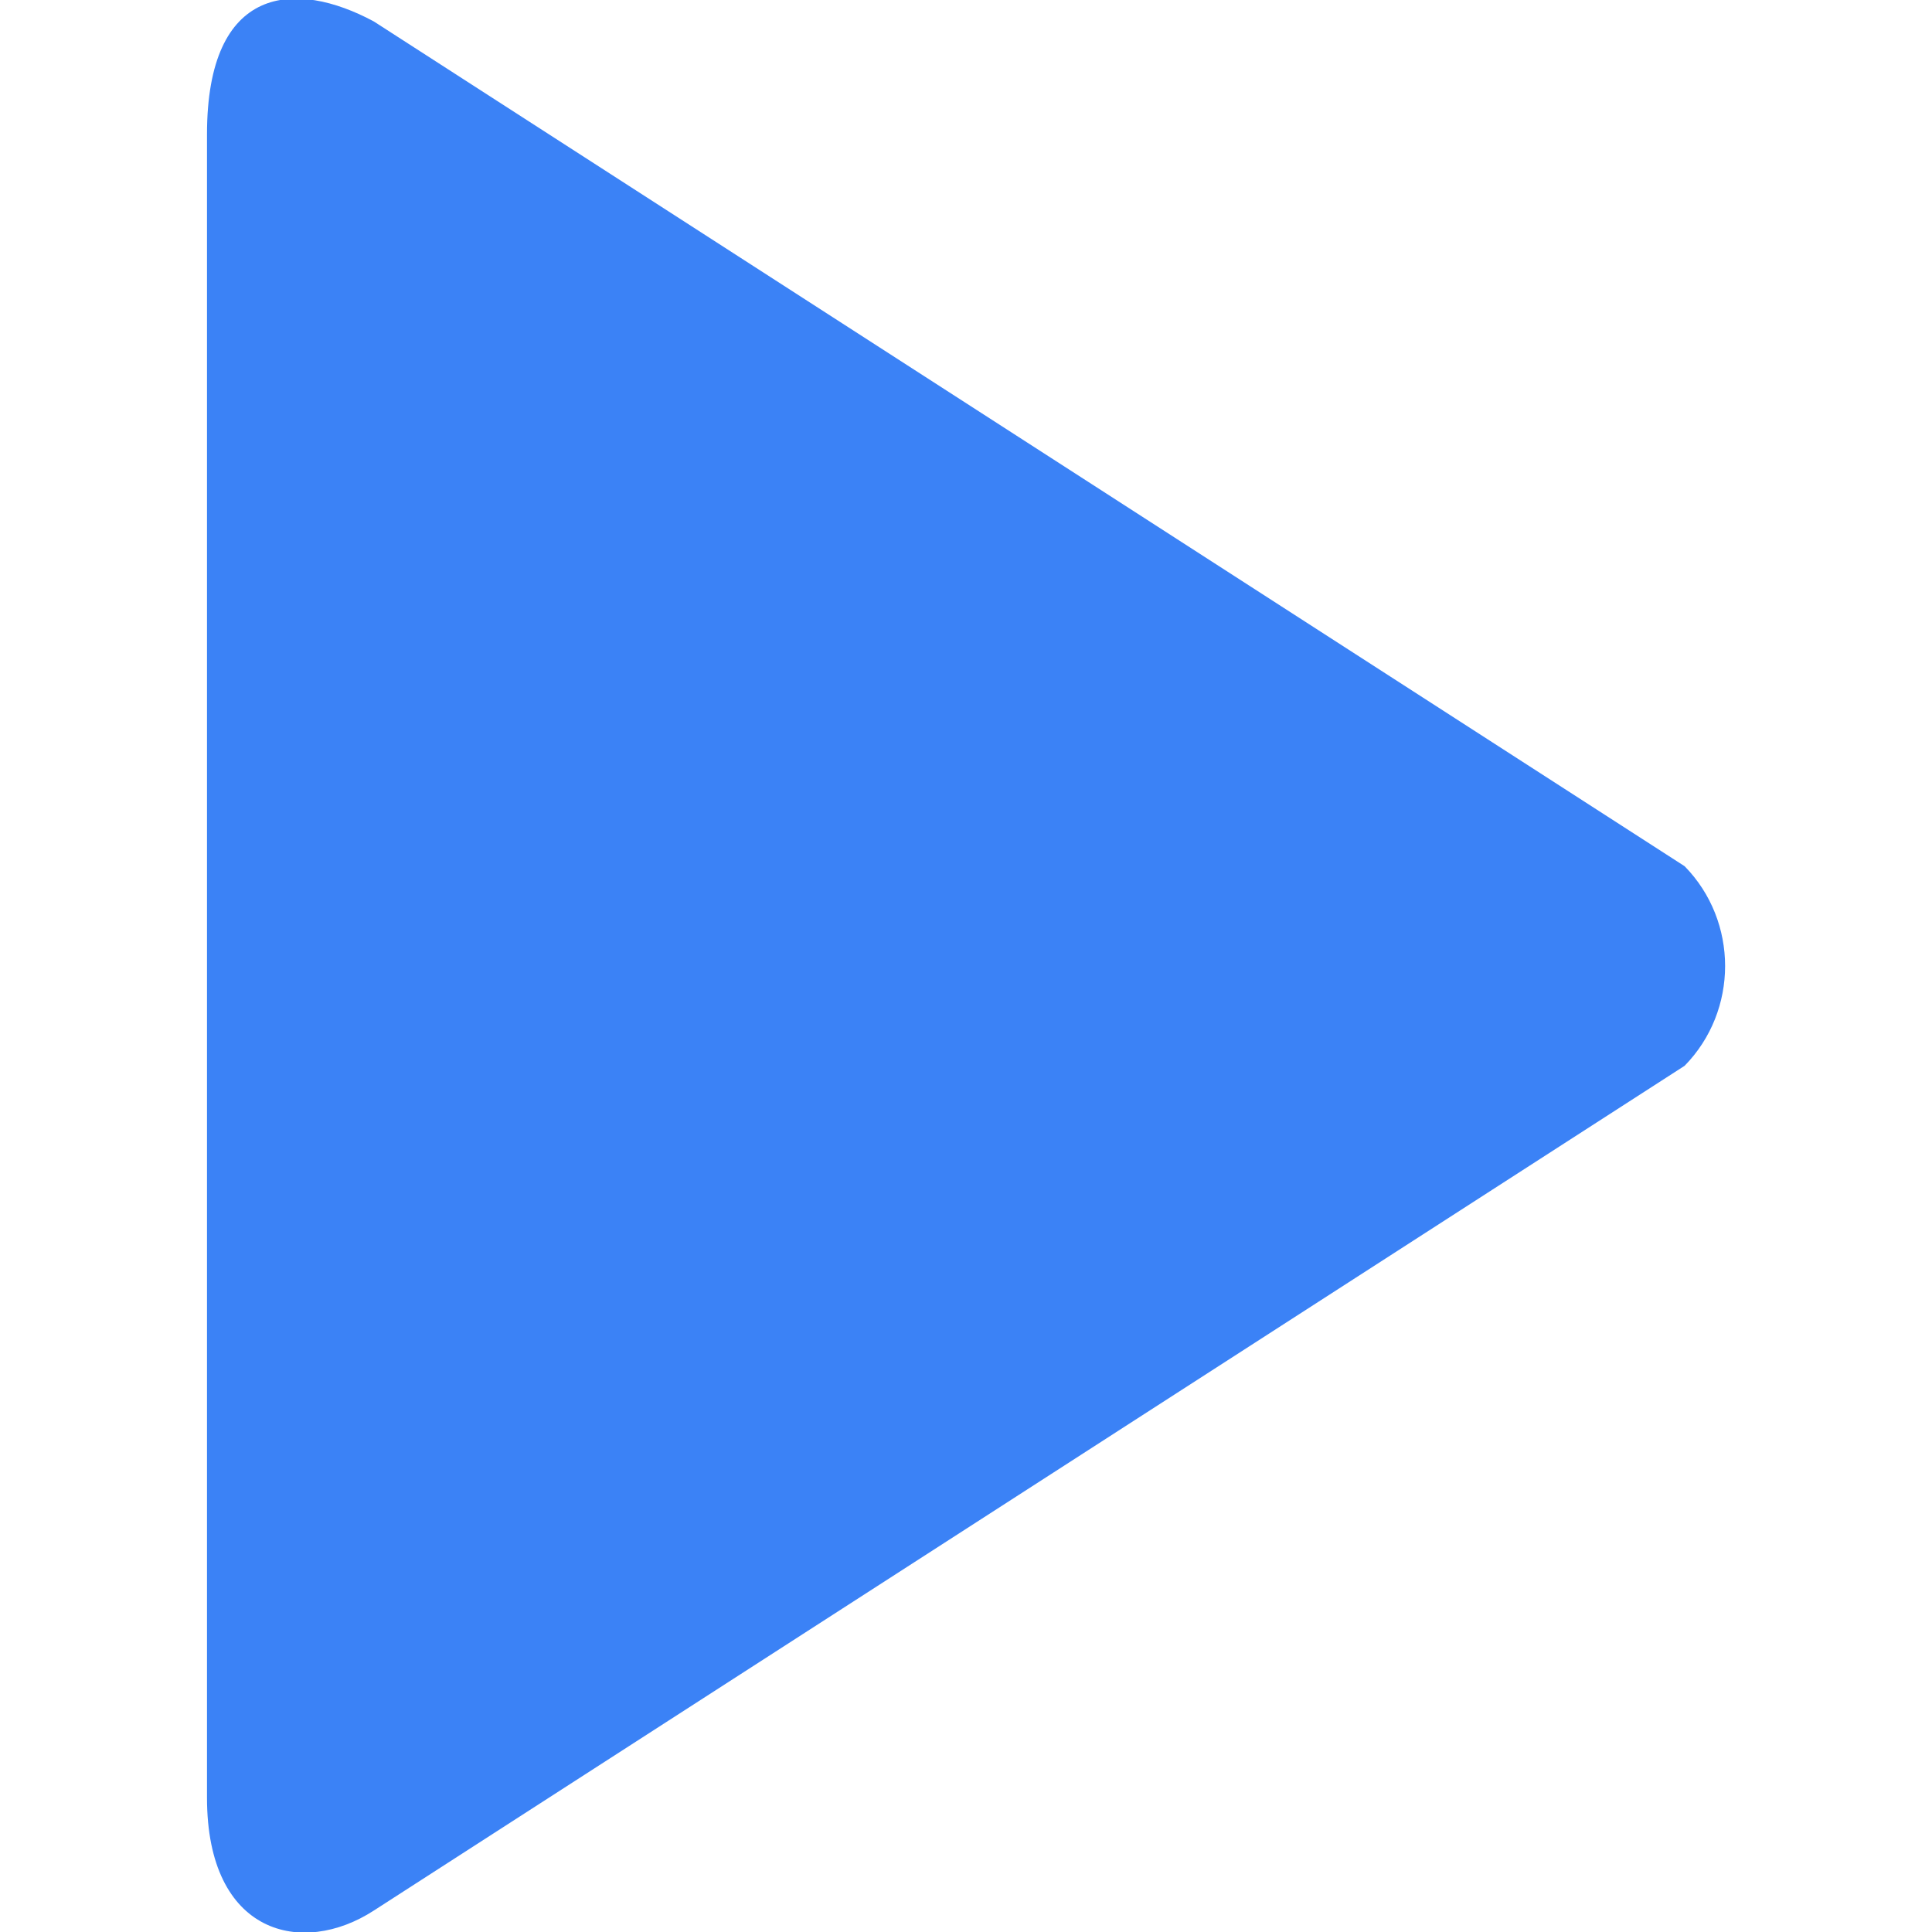
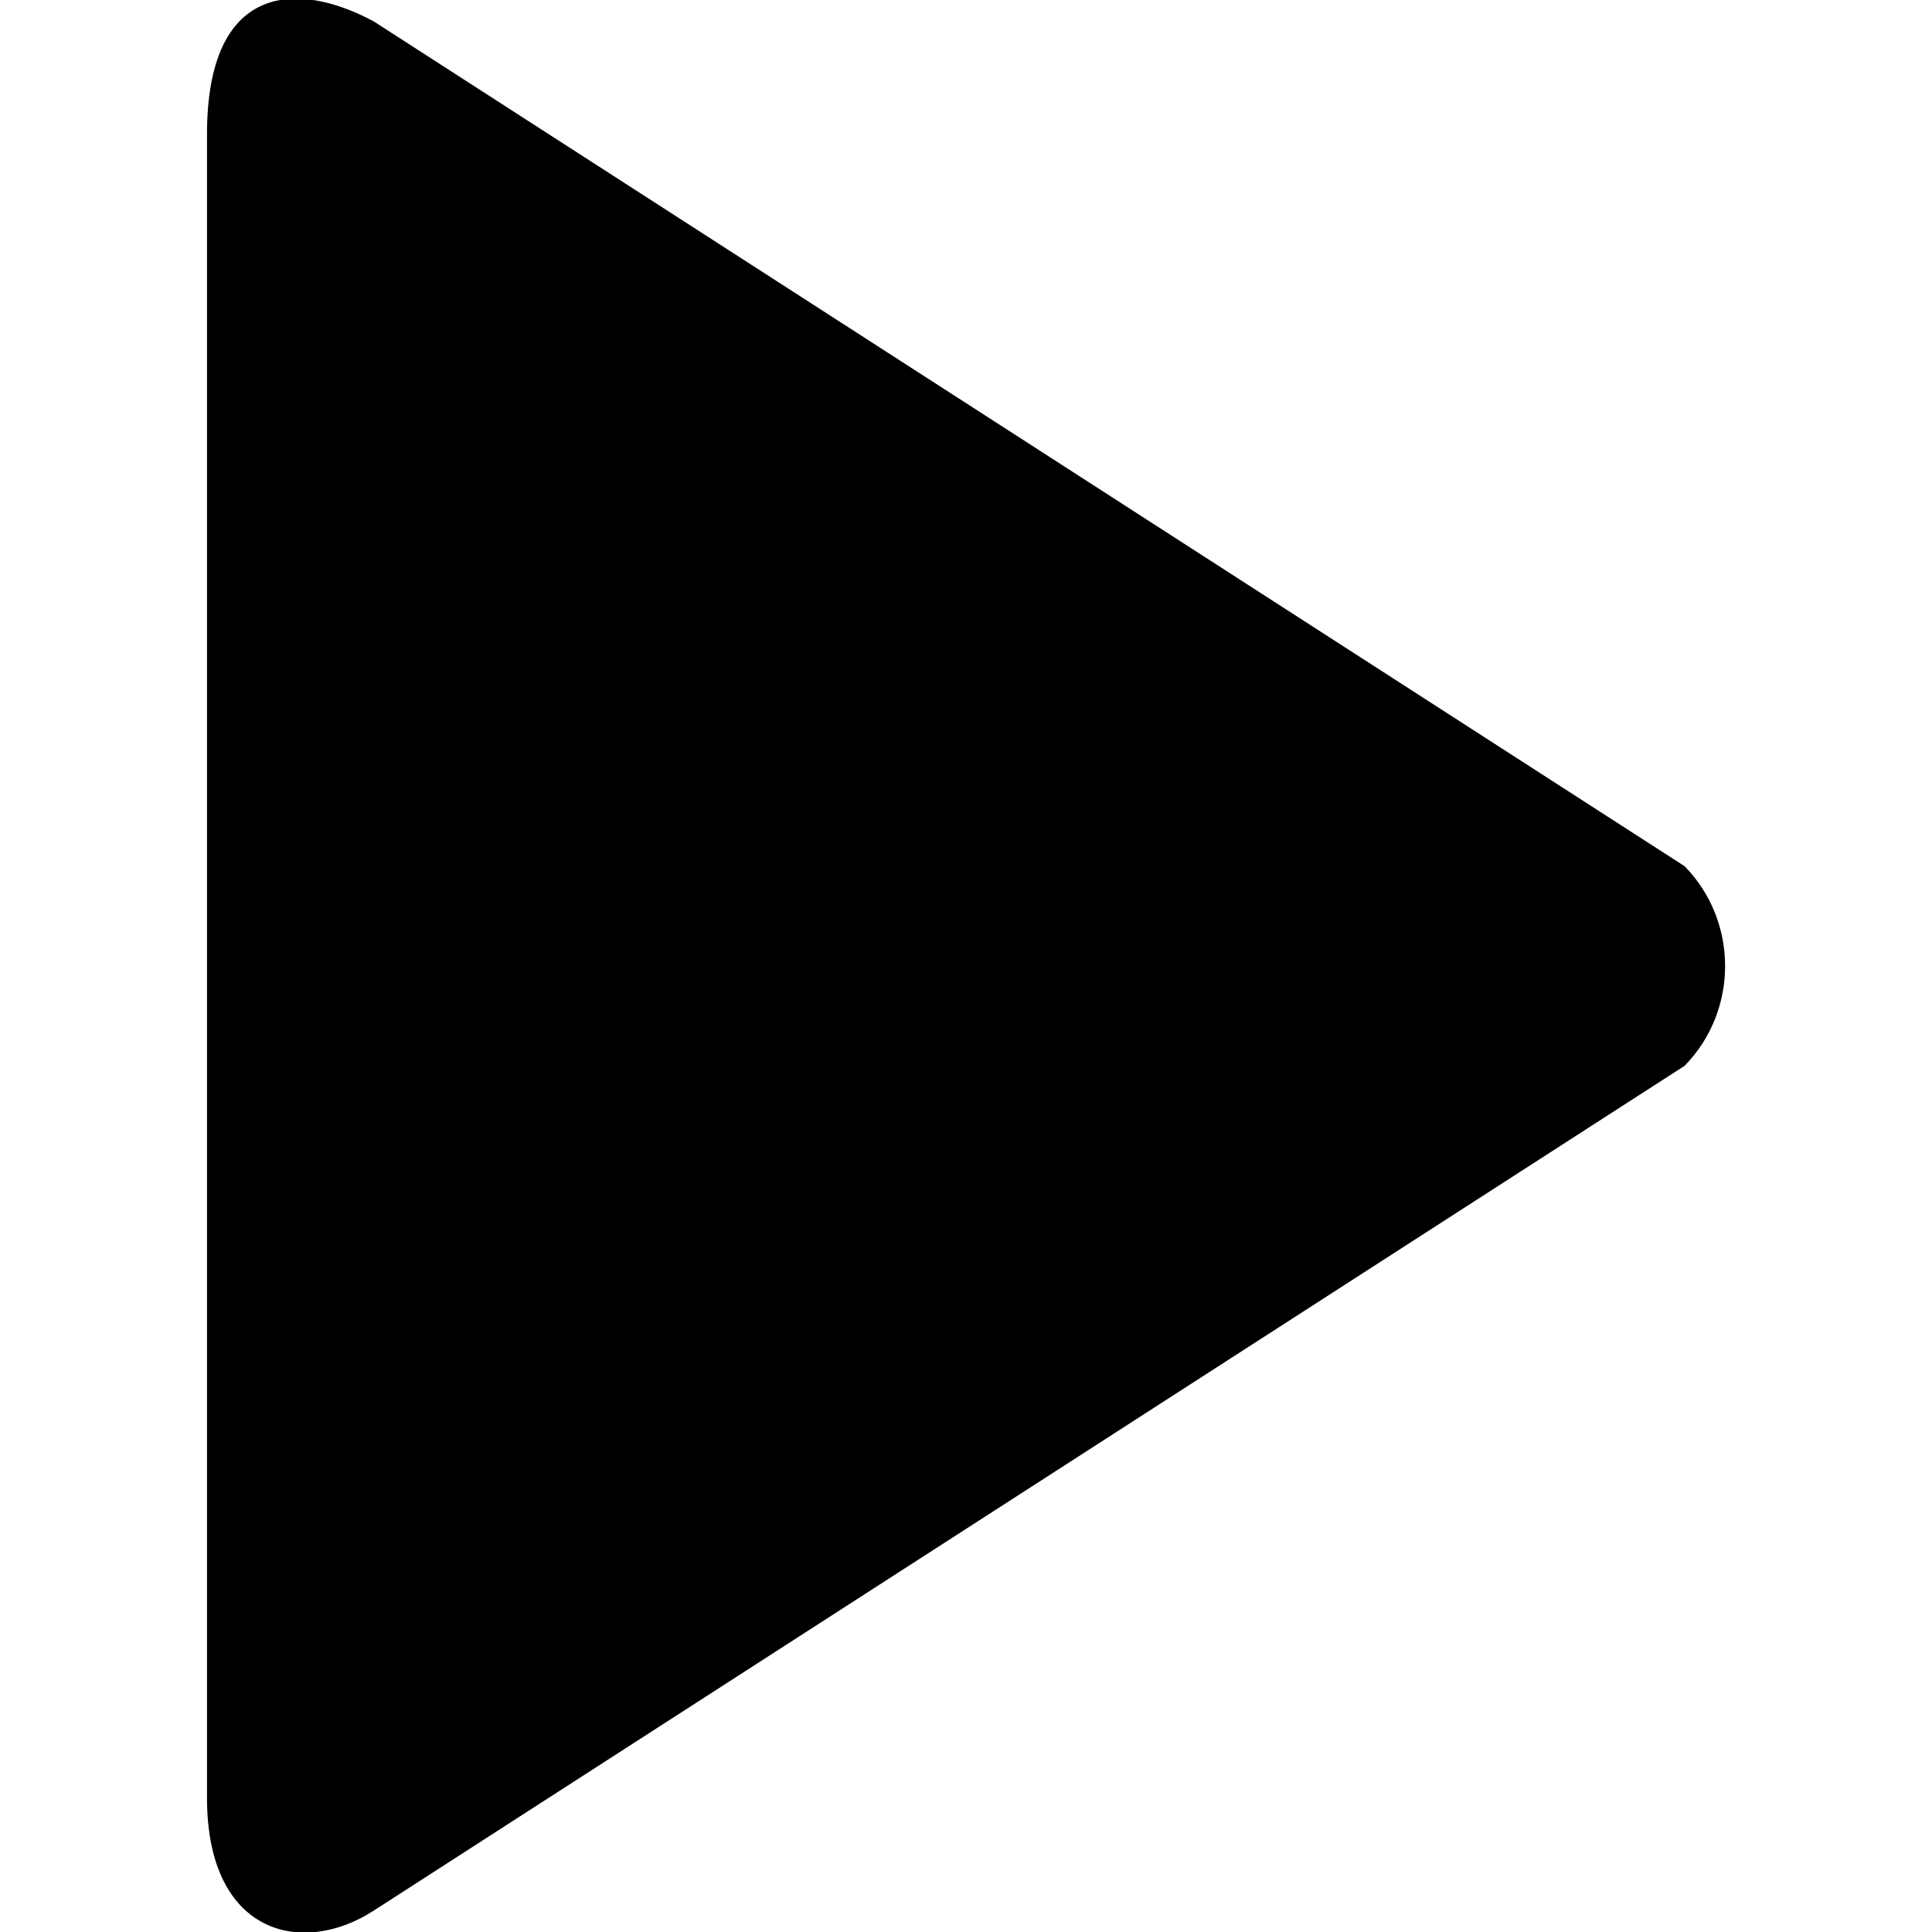
<svg xmlns="http://www.w3.org/2000/svg" width="800px" height="800px" viewBox="-3 0 28 28" version="1.1">
  <defs>

</defs>
-   <g id="Page-1" stroke="none" stroke-width="1" fill="#3B82F6" fill-rule="evenodd">
-     <g id="Icon-Set-Filled" transform="translate(-419, -571)" fill="#3B82F6">
+   <g id="Page-1" stroke="none" stroke-width="1" fill="#000000" fill-rule="evenodd">
+     <g id="Icon-Set-Filled" transform="translate(-419, -571)" fill="#000000">
      <path d="M440.415,583.554 L421.418,571.311 C420.291,570.704 419,570.767 419,572.946 L419,597.054 C419,599.046 420.385,599.36 421.418,598.689 L440.415,586.446 C441.197,585.647 441.197,584.353 440.415,583.554" id="play">

</path>
    </g>
  </g>
</svg>
